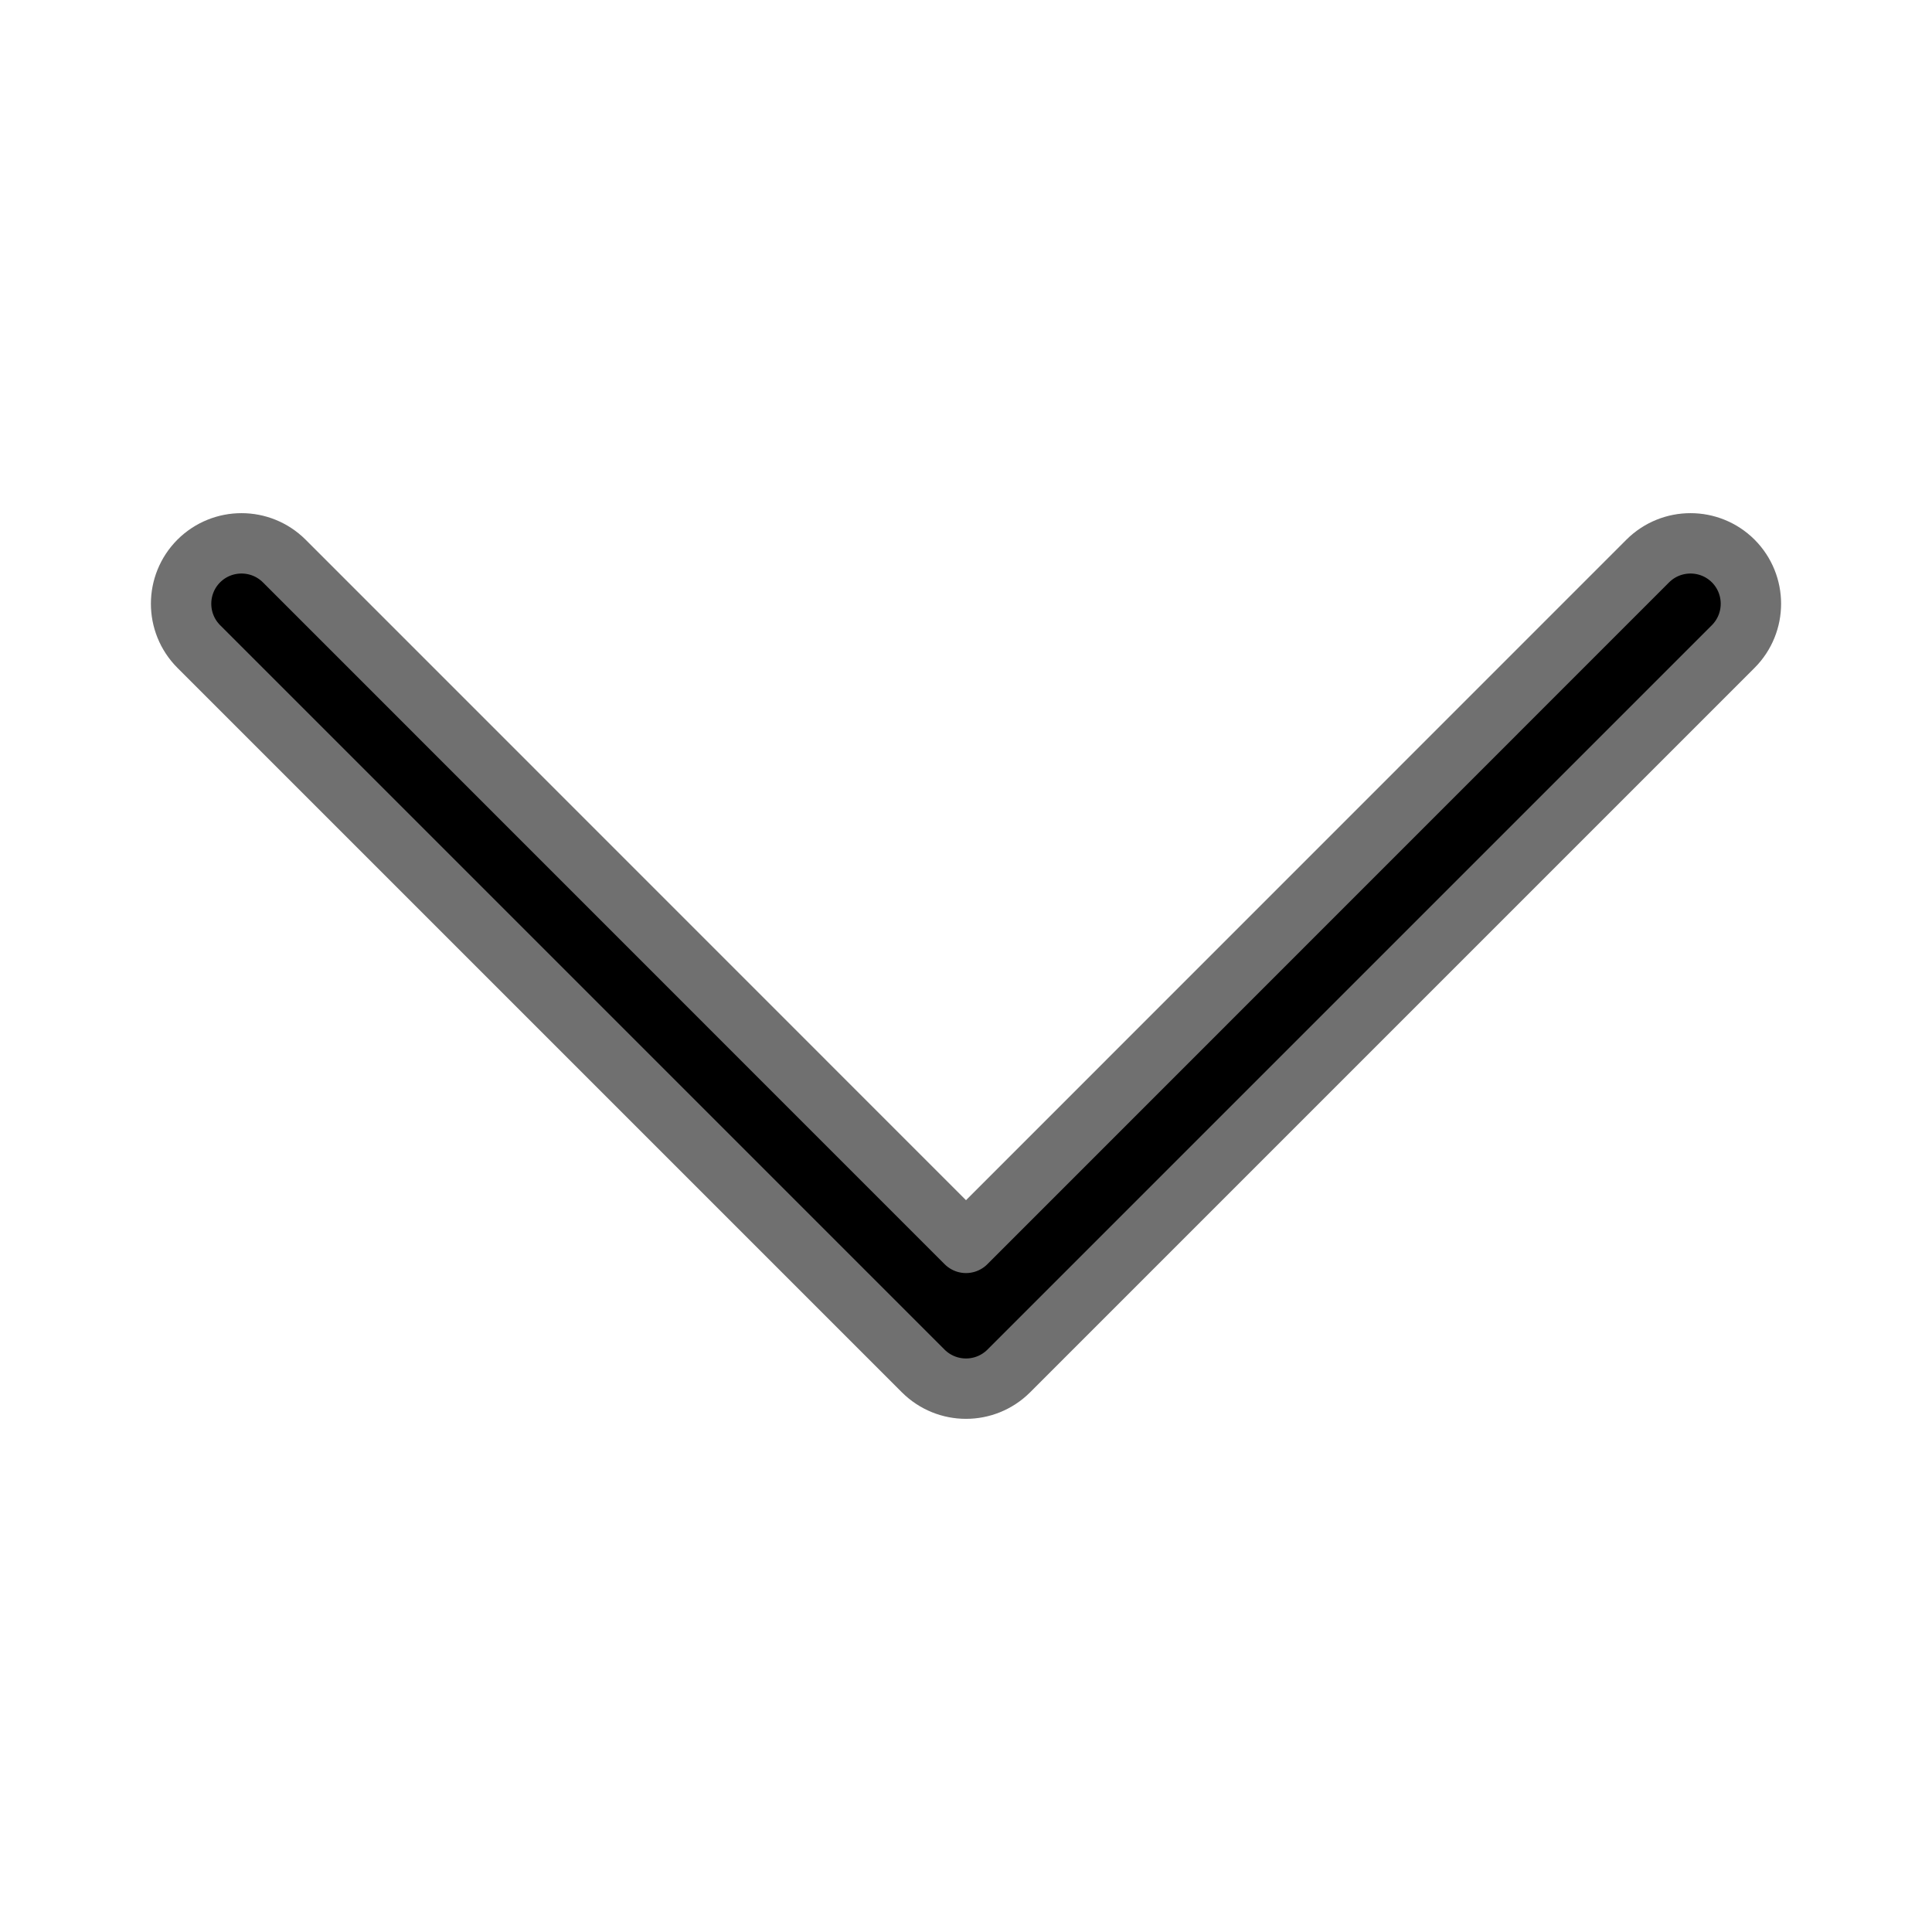
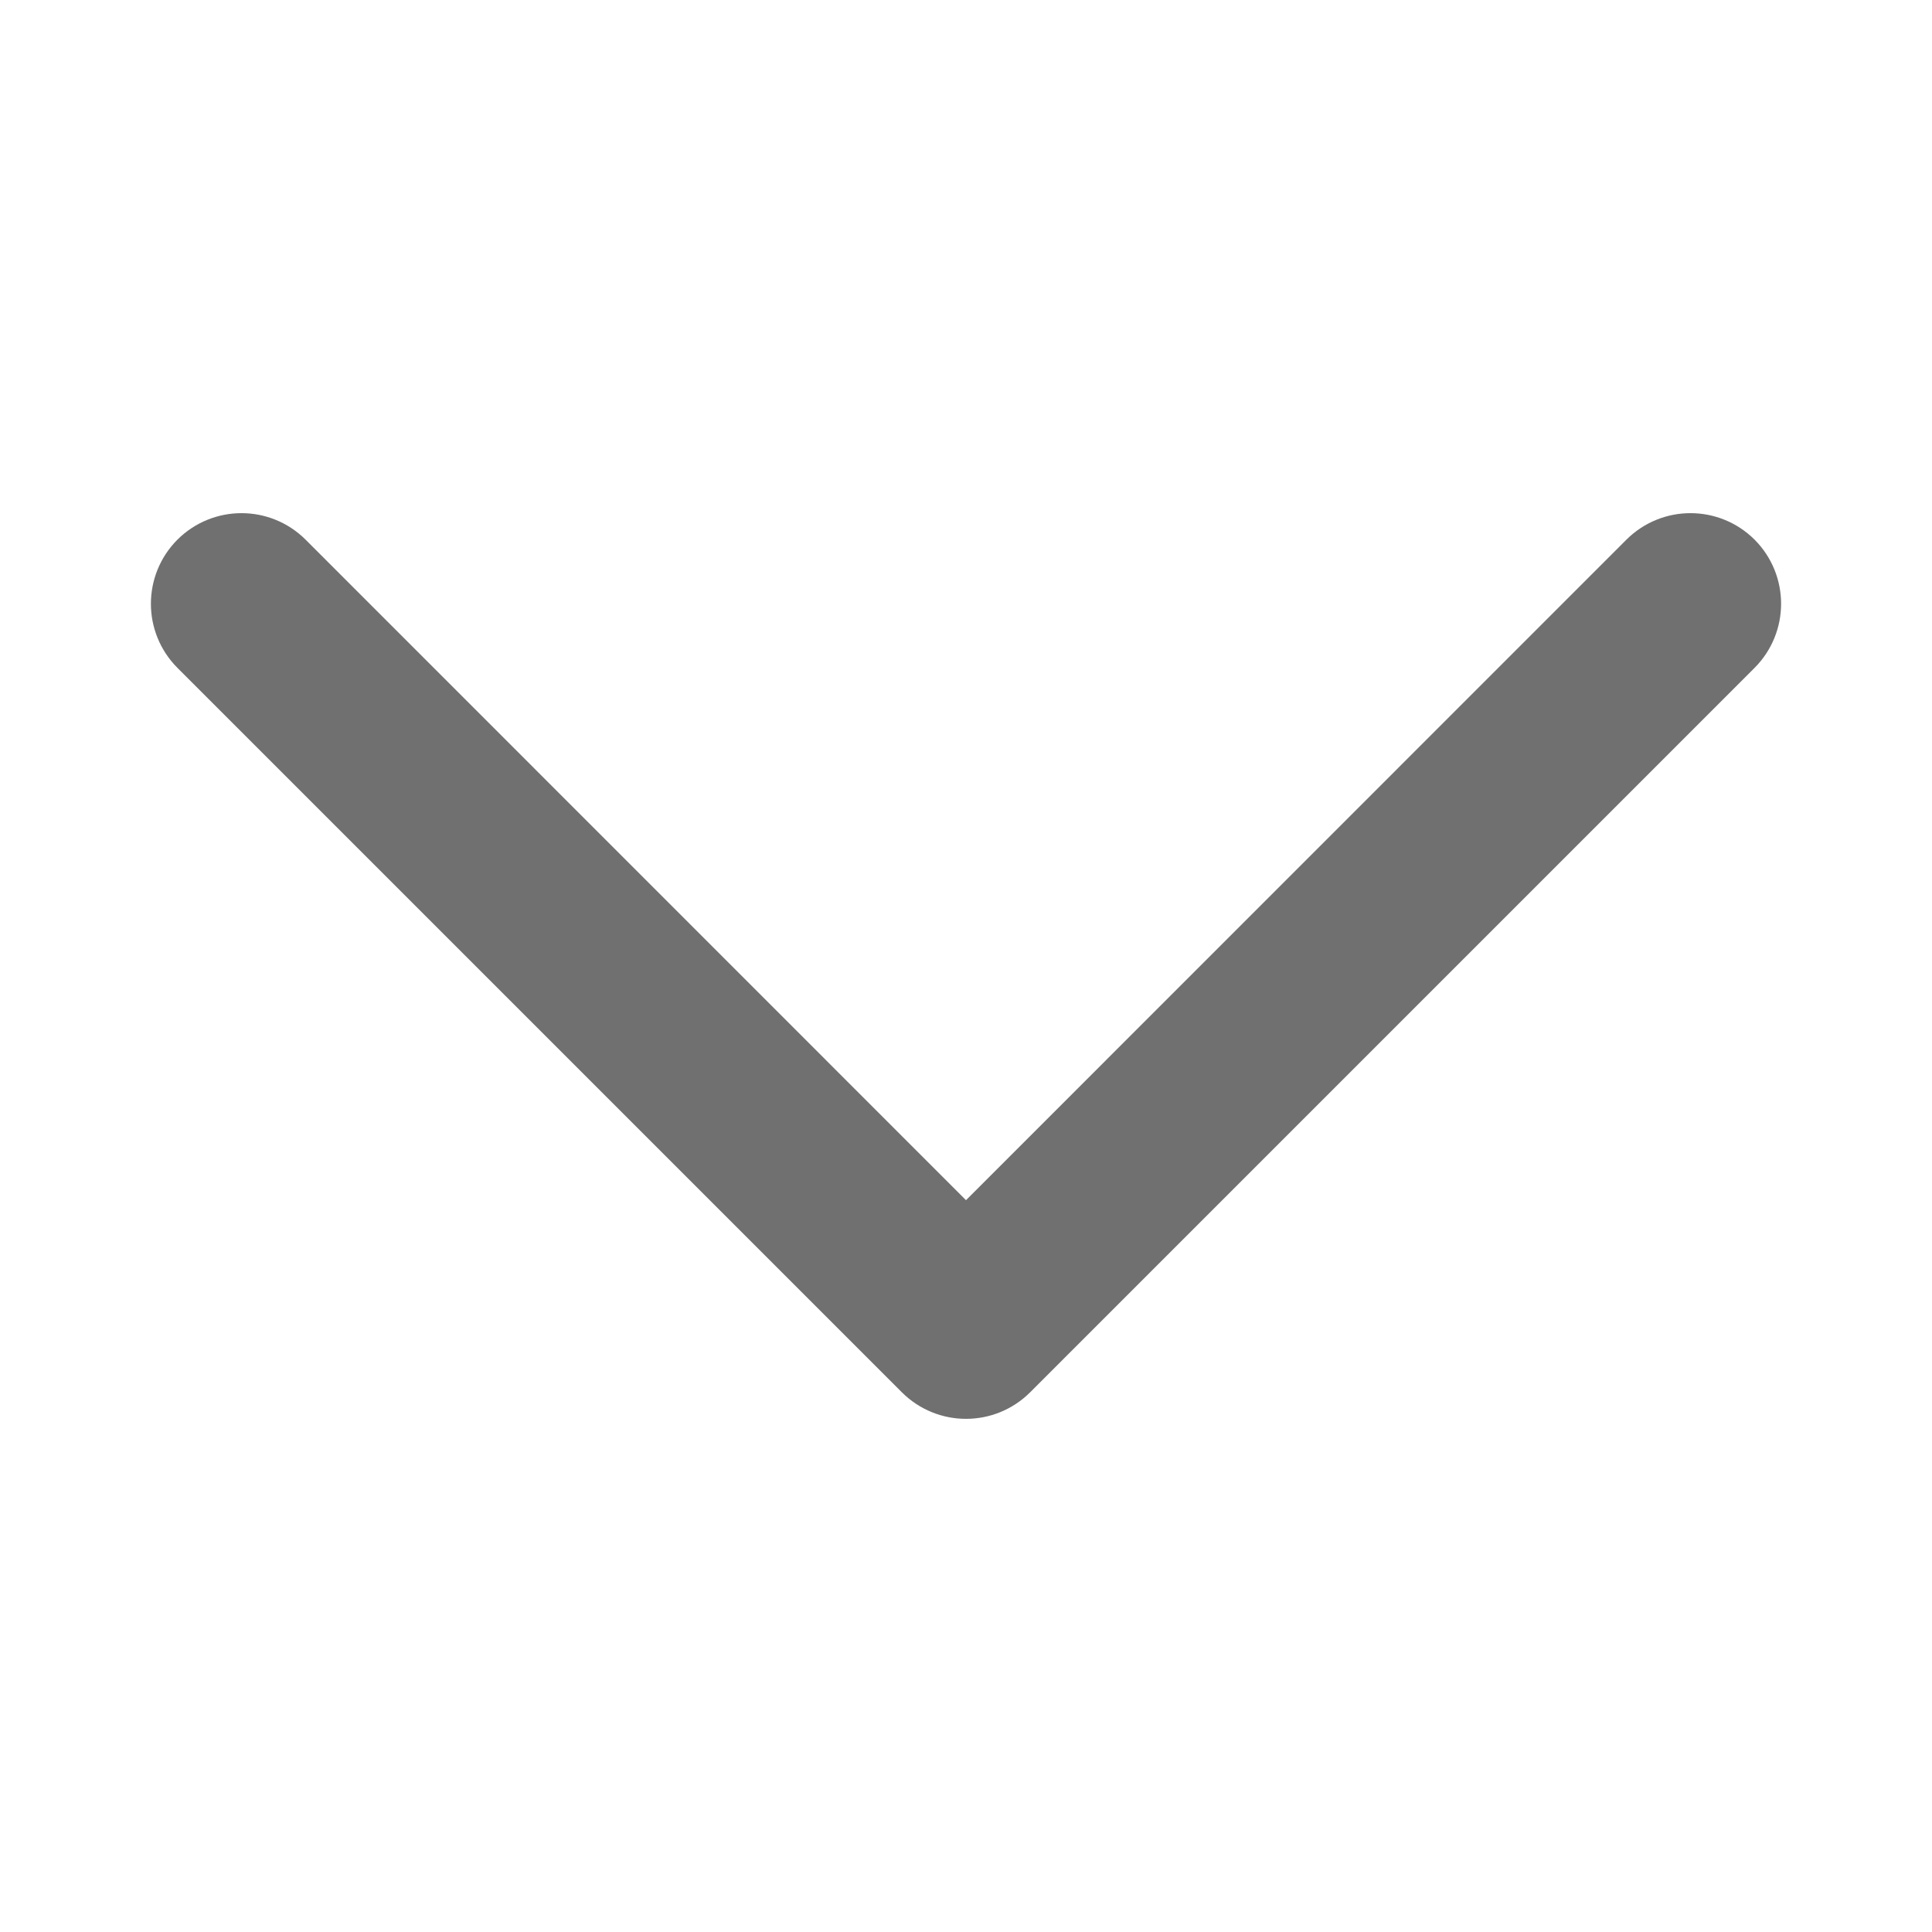
- <svg xmlns="http://www.w3.org/2000/svg" width="16" height="16" viewBox="0 0 16 16" fill="none">
+ <svg xmlns="http://www.w3.org/2000/svg" width="16" height="16" viewBox="0 0 16 16" fill="red">
  <g id="down">
-     <path id="Vector" fill-rule="evenodd" clip-rule="evenodd" d="M1.646 4.646C1.842 4.451 2.158 4.451 2.354 4.646L8 10.293L13.646 4.646C13.842 4.451 14.158 4.451 14.354 4.646C14.549 4.842 14.549 5.158 14.354 5.354L8.354 11.354C8.158 11.549 7.842 11.549 7.646 11.354L1.646 5.354C1.451 5.158 1.451 4.842 1.646 4.646Z" fill="black" stroke="#707070" stroke-width="0.5" stroke-linecap="round" stroke-linejoin="round" />
+     <path id="Vector" fill-rule="evenodd" clip-rule="evenodd" d="M1.646 4.646C1.842 4.451 2.158 4.451 2.354 4.646L8 10.293L13.646 4.646C13.842 4.451 14.158 4.451 14.354 4.646C14.549 4.842 14.549 5.158 14.354 5.354L8.354 11.354C8.158 11.549 7.842 11.549 7.646 11.354L1.646 5.354C1.451 5.158 1.451 4.842 1.646 4.646Z" fill="#707070" stroke="#707070" stroke-width="0.5" stroke-linecap="round" stroke-linejoin="round" />
  </g>
</svg>
